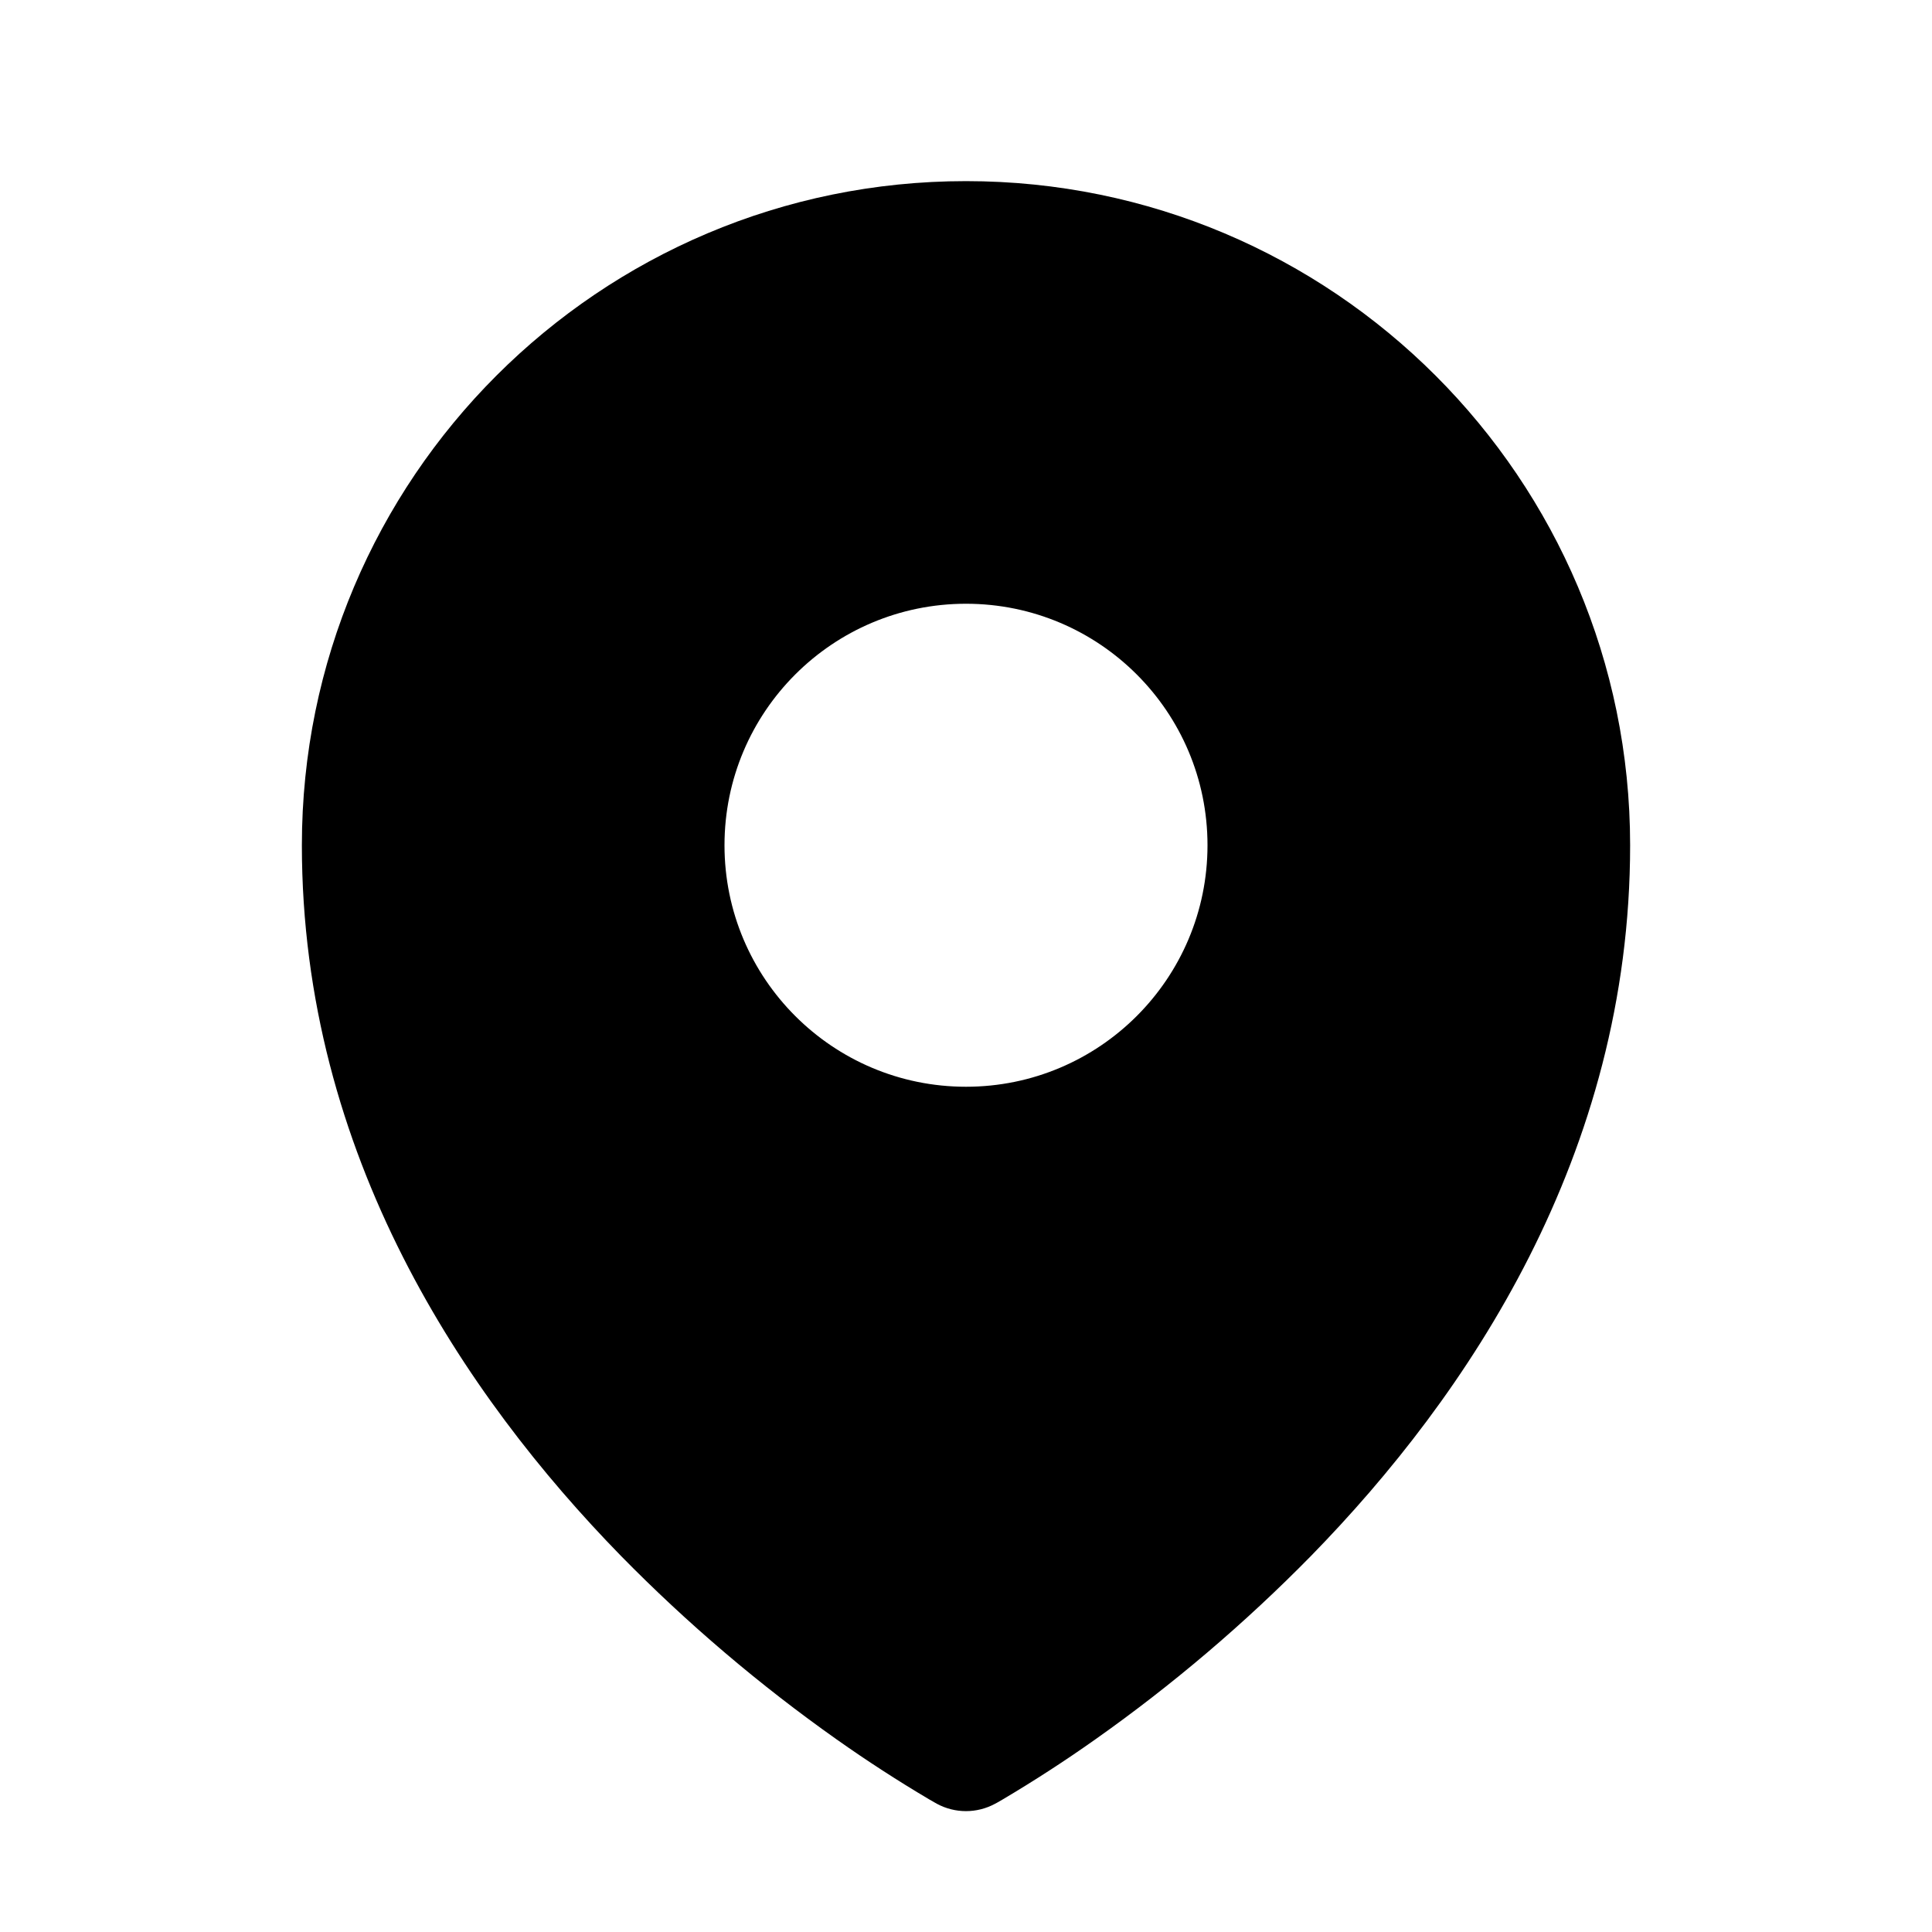
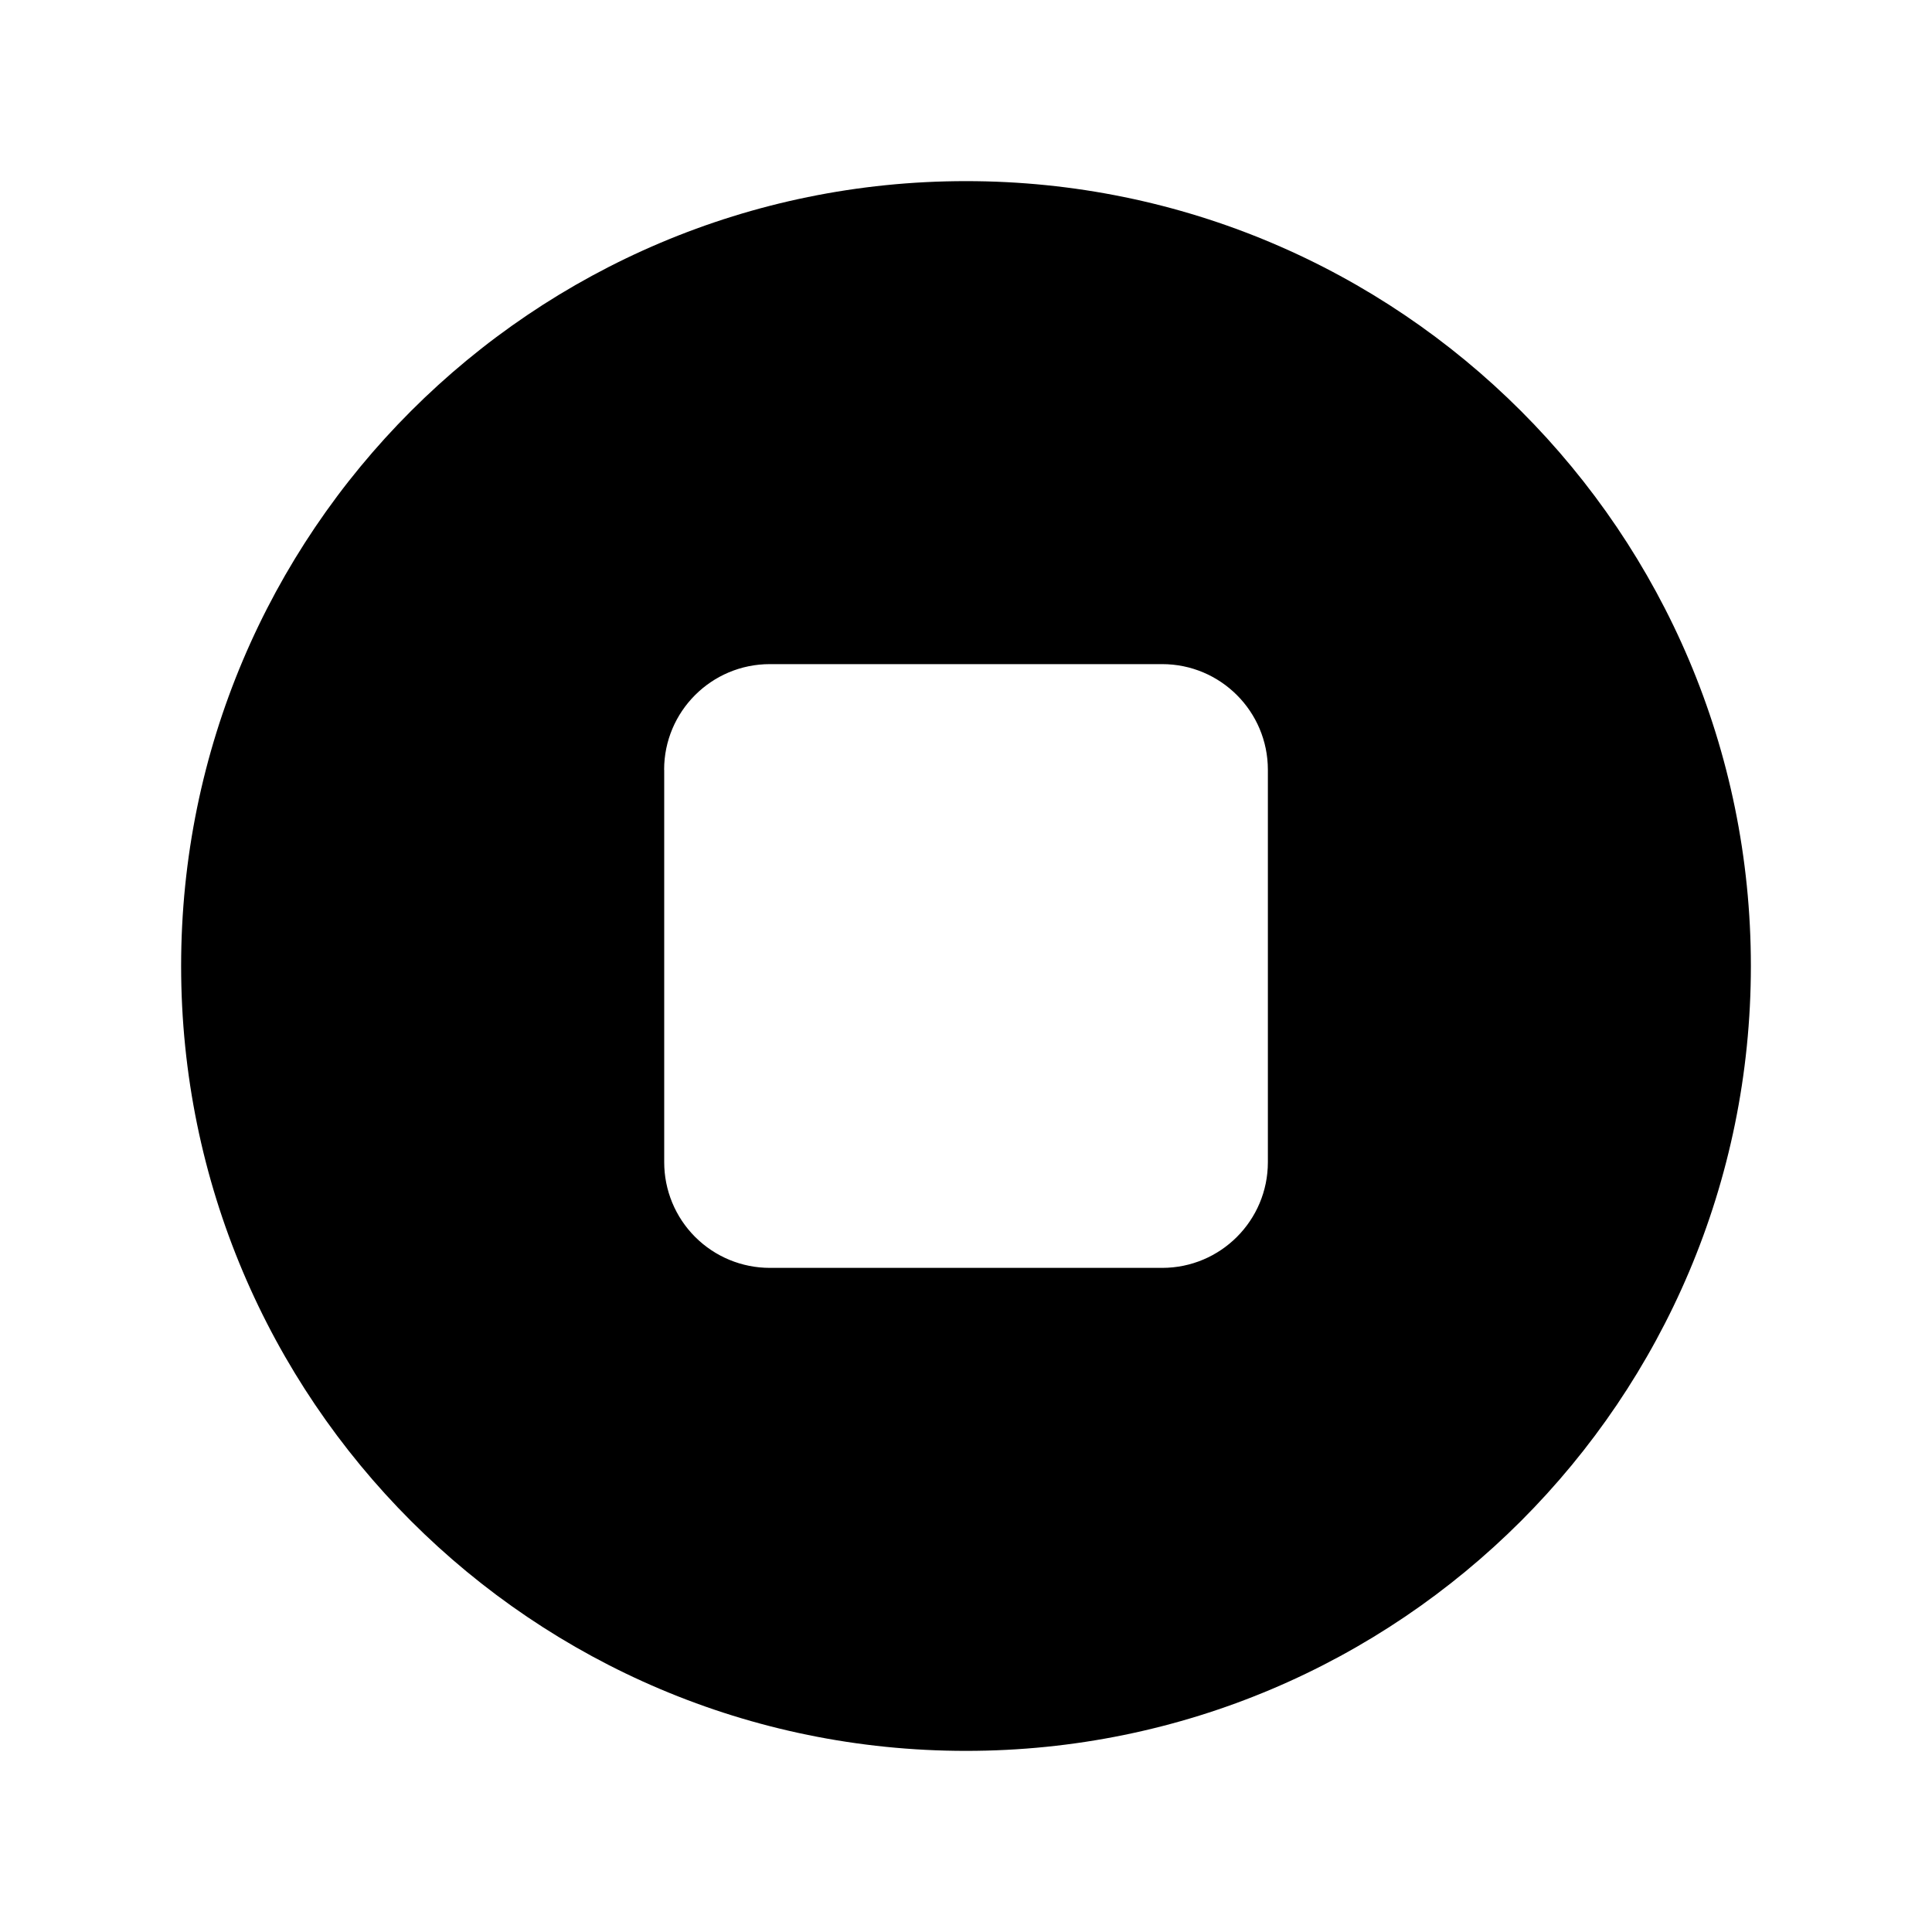
- <svg xmlns="http://www.w3.org/2000/svg" viewBox="0 0 24 24" fill="currentColor">
-   <path fill-rule="evenodd" d="m11.54 22.351.07.04.028.016a.76.76 0 0 0 .723 0l.028-.015.071-.041a16.975 16.975 0 0 0 1.144-.742 19.58 19.58 0 0 0 2.683-2.282c1.944-1.99 3.963-4.98 3.963-8.827a8.25 8.25 0 0 0-16.5 0c0 3.846 2.02 6.837 3.963 8.827a19.58 19.58 0 0 0 2.682 2.282 16.975 16.975 0 0 0 1.145.742ZM12 13.5a3 3 0 1 0 0-6 3 3 0 0 0 0 6Z" clip-rule="evenodd" />
+ <svg xmlns="http://www.w3.org/2000/svg" viewBox="0 0 24 24" fill="currentColor" class="w-6 h-6">
+   <path fill-rule="evenodd" d="M2.25 12c0-5.385 4.365-9.75 9.75-9.75s9.75 4.365 9.75 9.75-4.365 9.75-9.75 9.75S2.25 17.385 2.25 12Zm6-2.438c0-.724.588-1.312 1.313-1.312h4.874c.725 0 1.313.588 1.313 1.313v4.874c0 .725-.588 1.313-1.313 1.313H9.564a1.312 1.312 0 0 1-1.313-1.313V9.564Z" clip-rule="evenodd" />
</svg>
